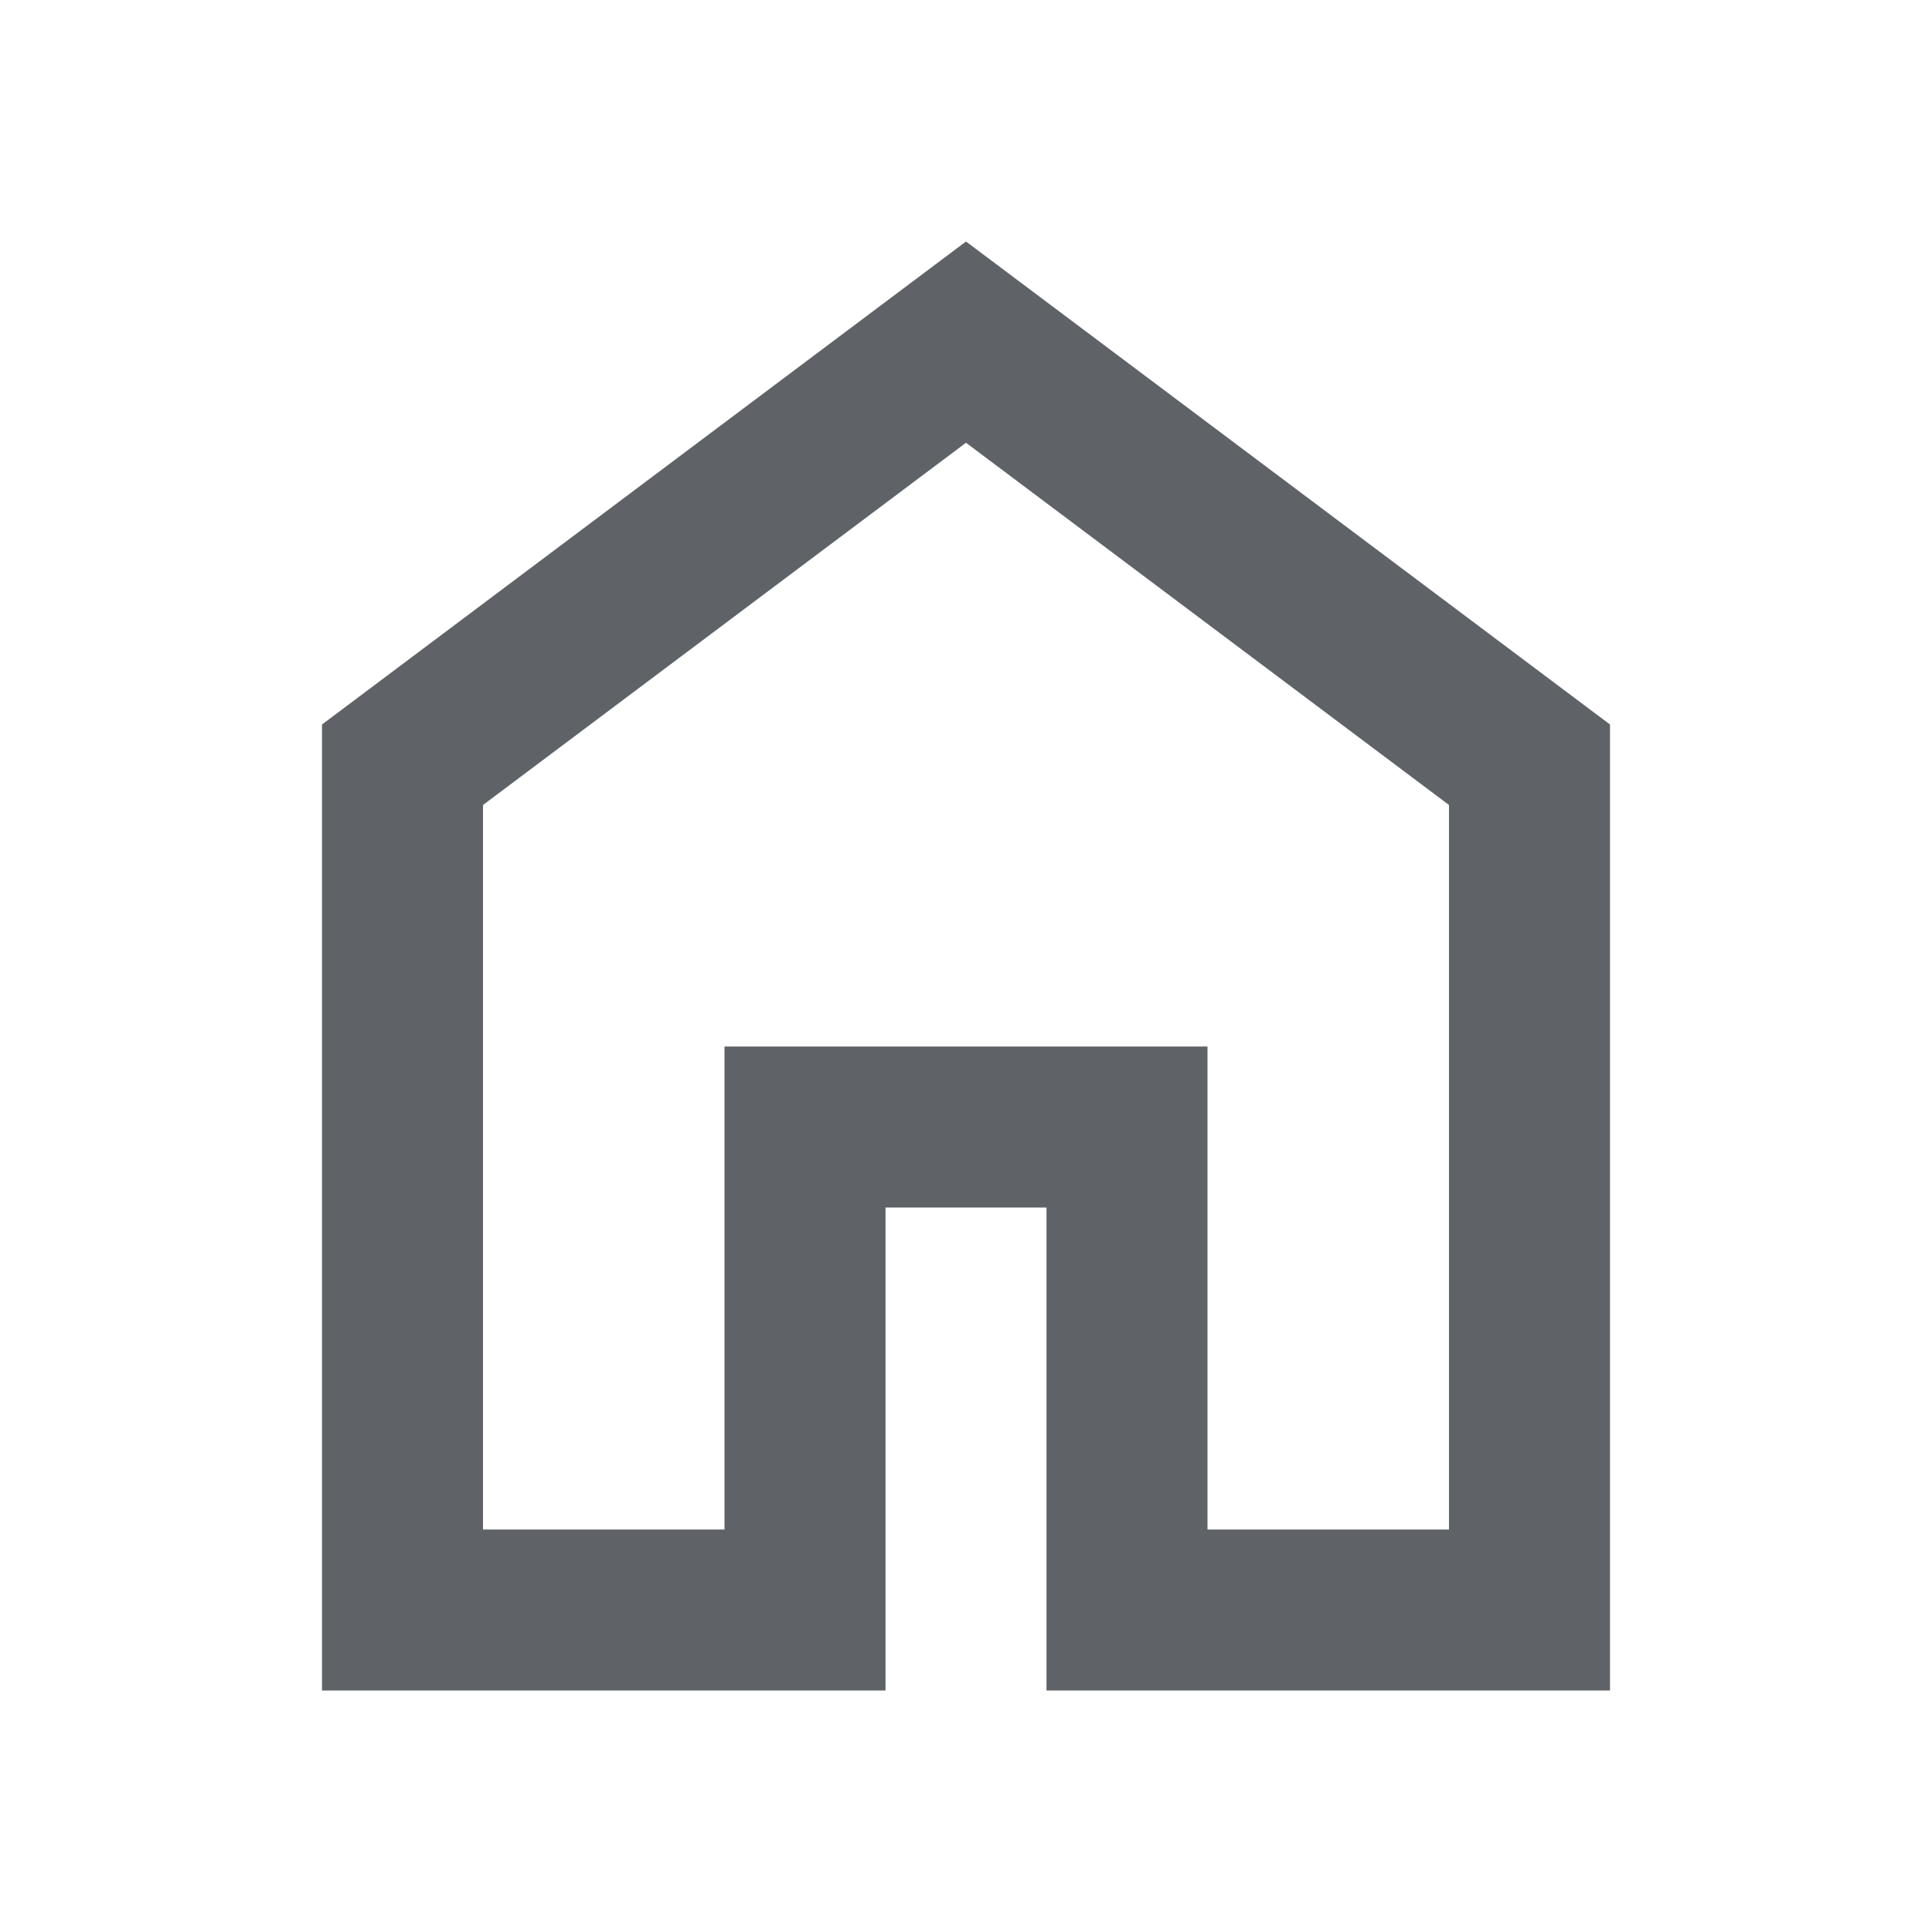
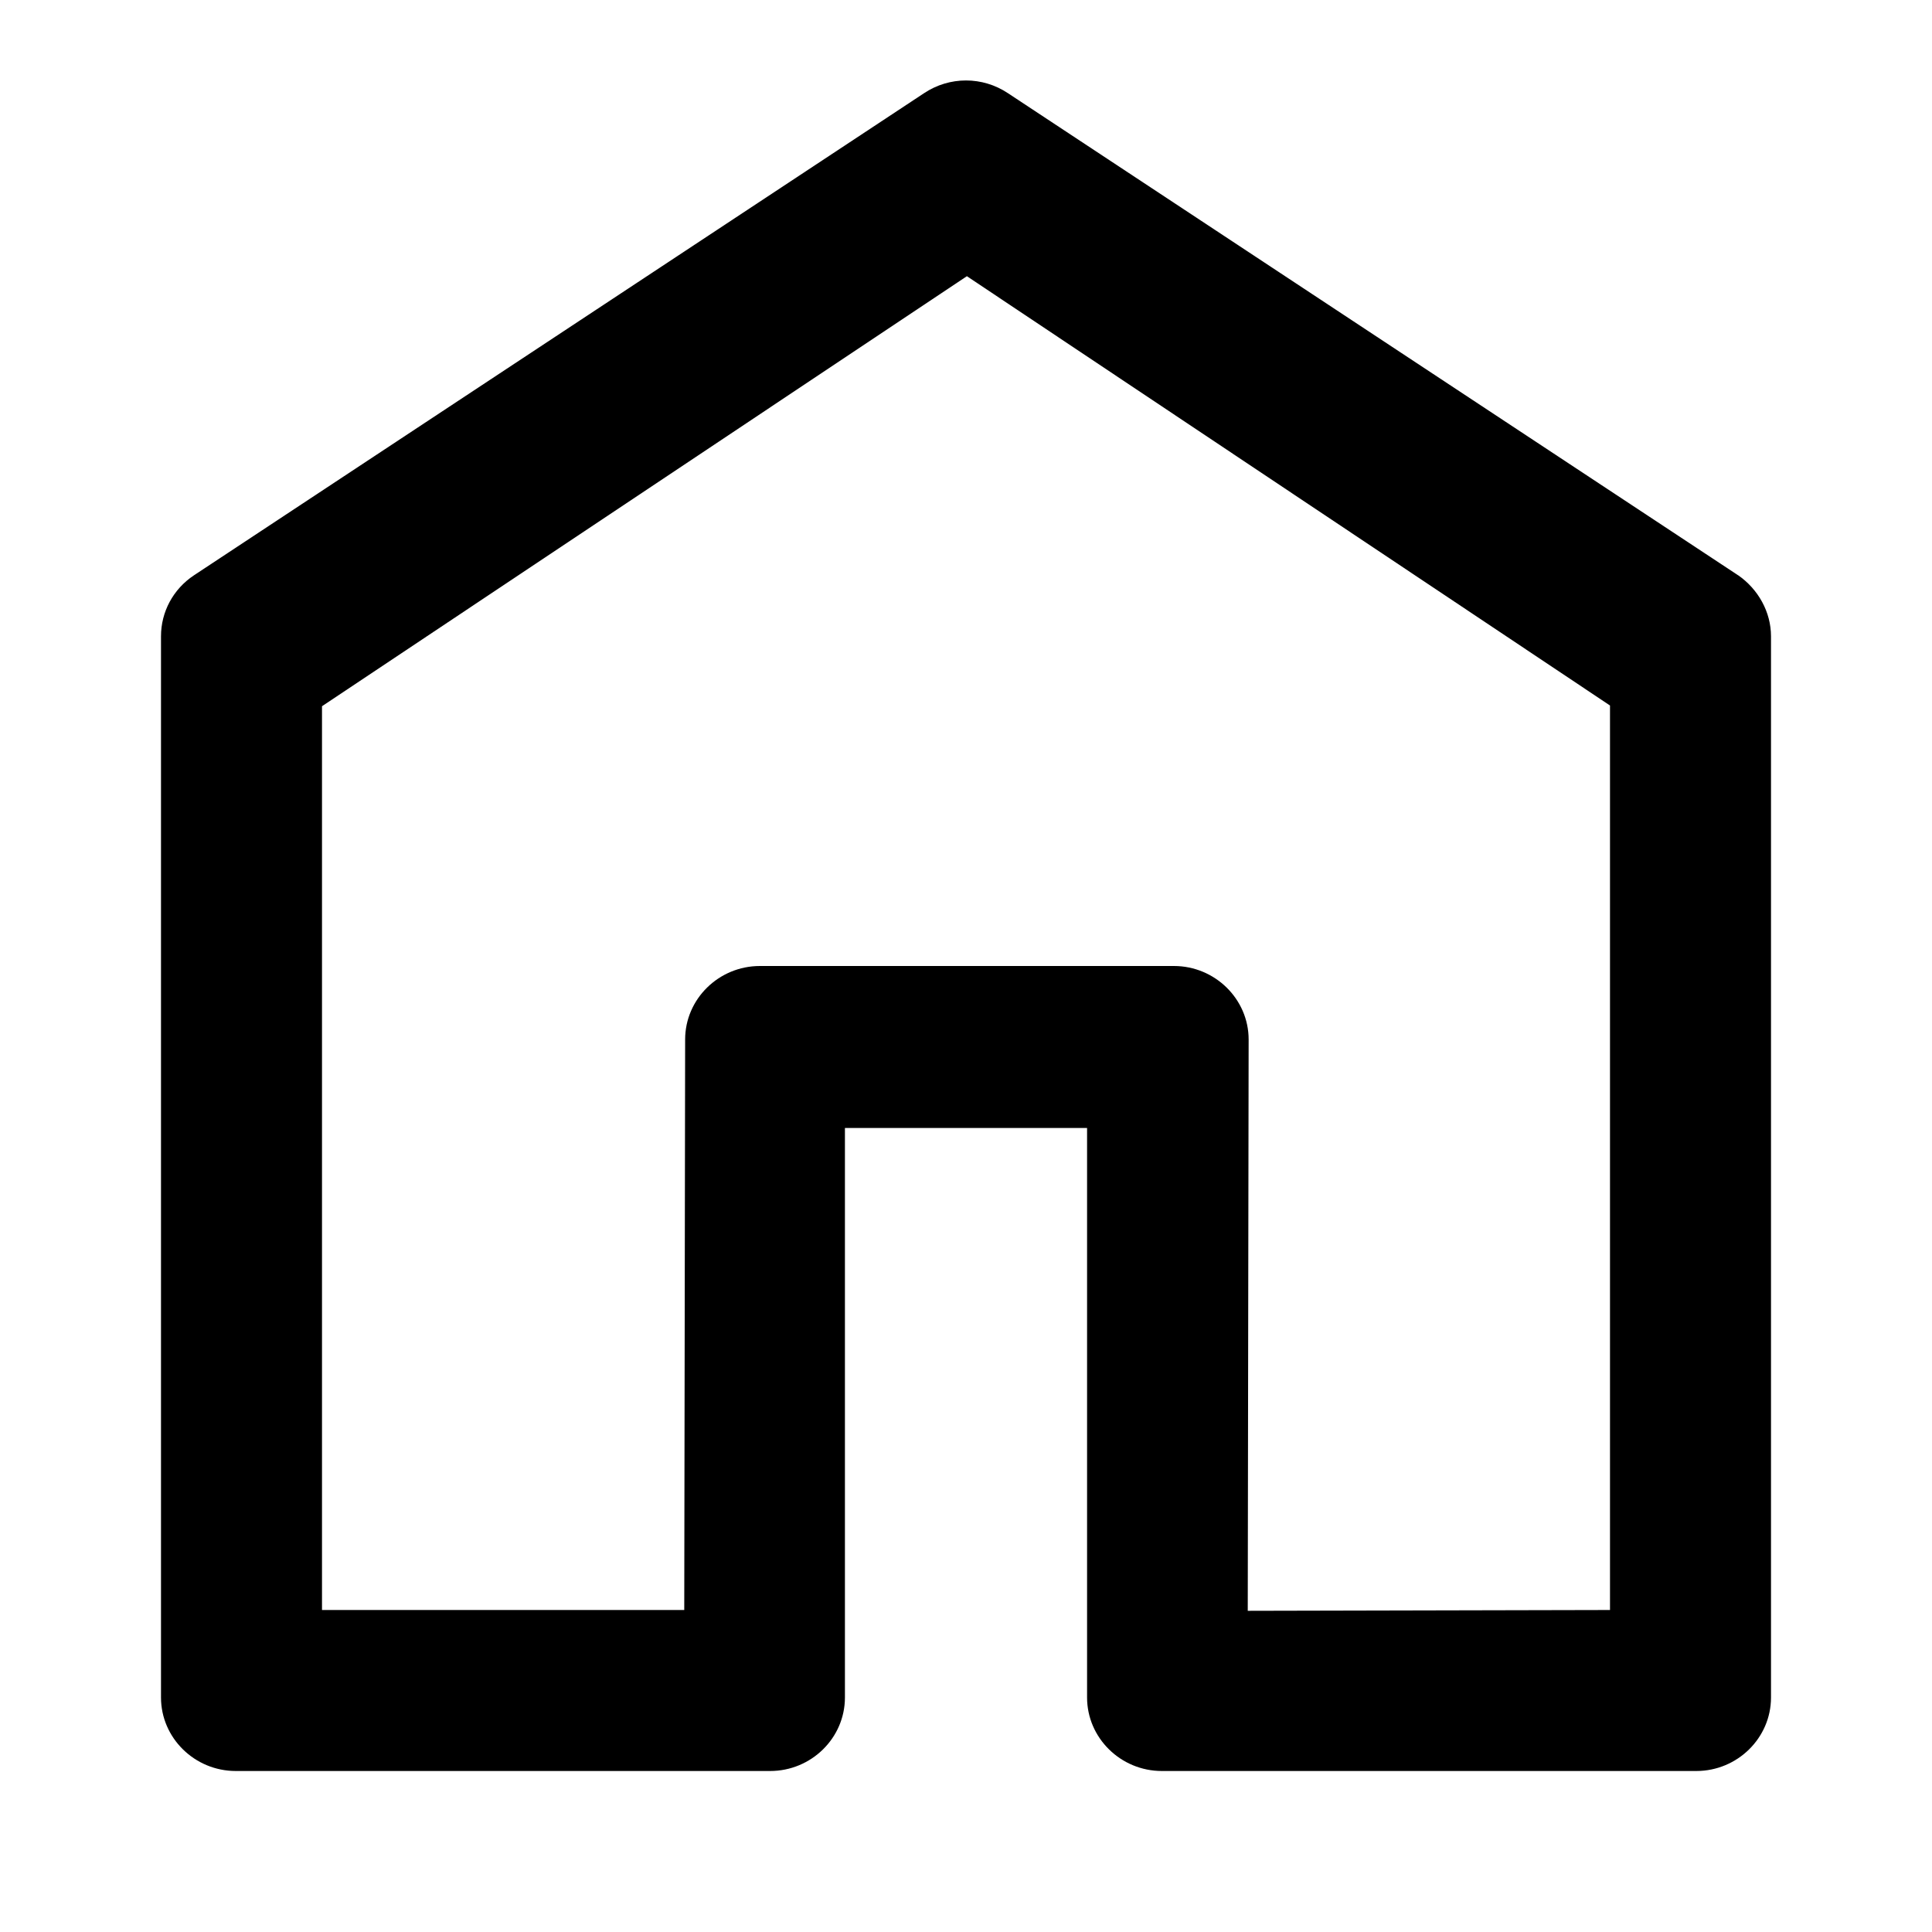
- <svg xmlns="http://www.w3.org/2000/svg" height="24px" viewBox="0 -960 960 960" width="24px" fill="#5f6368">
-   <path d="M240-200h120v-240h240v240h120v-360L480-740 240-560v360Zm-80 80v-480l320-240 320 240v480H520v-240h-80v240H160Zm320-350Z" />
+ <svg xmlns="http://www.w3.org/2000/svg" viewBox="0 0 24 24" aria-hidden="true" class="r-4qtqp9 r-yyyyoo r-dnmrzs r-bnwqim r-lrvibr r-m6rgpd r-1nao33i r-lwhw9o r-cnnz9e">
+   <g>
+     <path d="M21.591 7.146L12.52 1.157c-.316-.21-.724-.21-1.04 0l-9.071 5.99c-.26.173-.409.456-.409.757v13.183c0 .502.418.913.929.913h6.638c.511 0 .929-.41.929-.913v-7.075h3.008v7.075c0 .502.418.913.929.913h6.639c.51 0 .928-.41.928-.913V7.904c0-.301-.158-.584-.408-.758zM20 20l-4.5.01.011-7.097c0-.502-.418-.913-.928-.913H9.44c-.511 0-.929.41-.929.913L8.5 20H4V8.773l8.011-5.342L20 8.764z" />
+   </g>
</svg>
